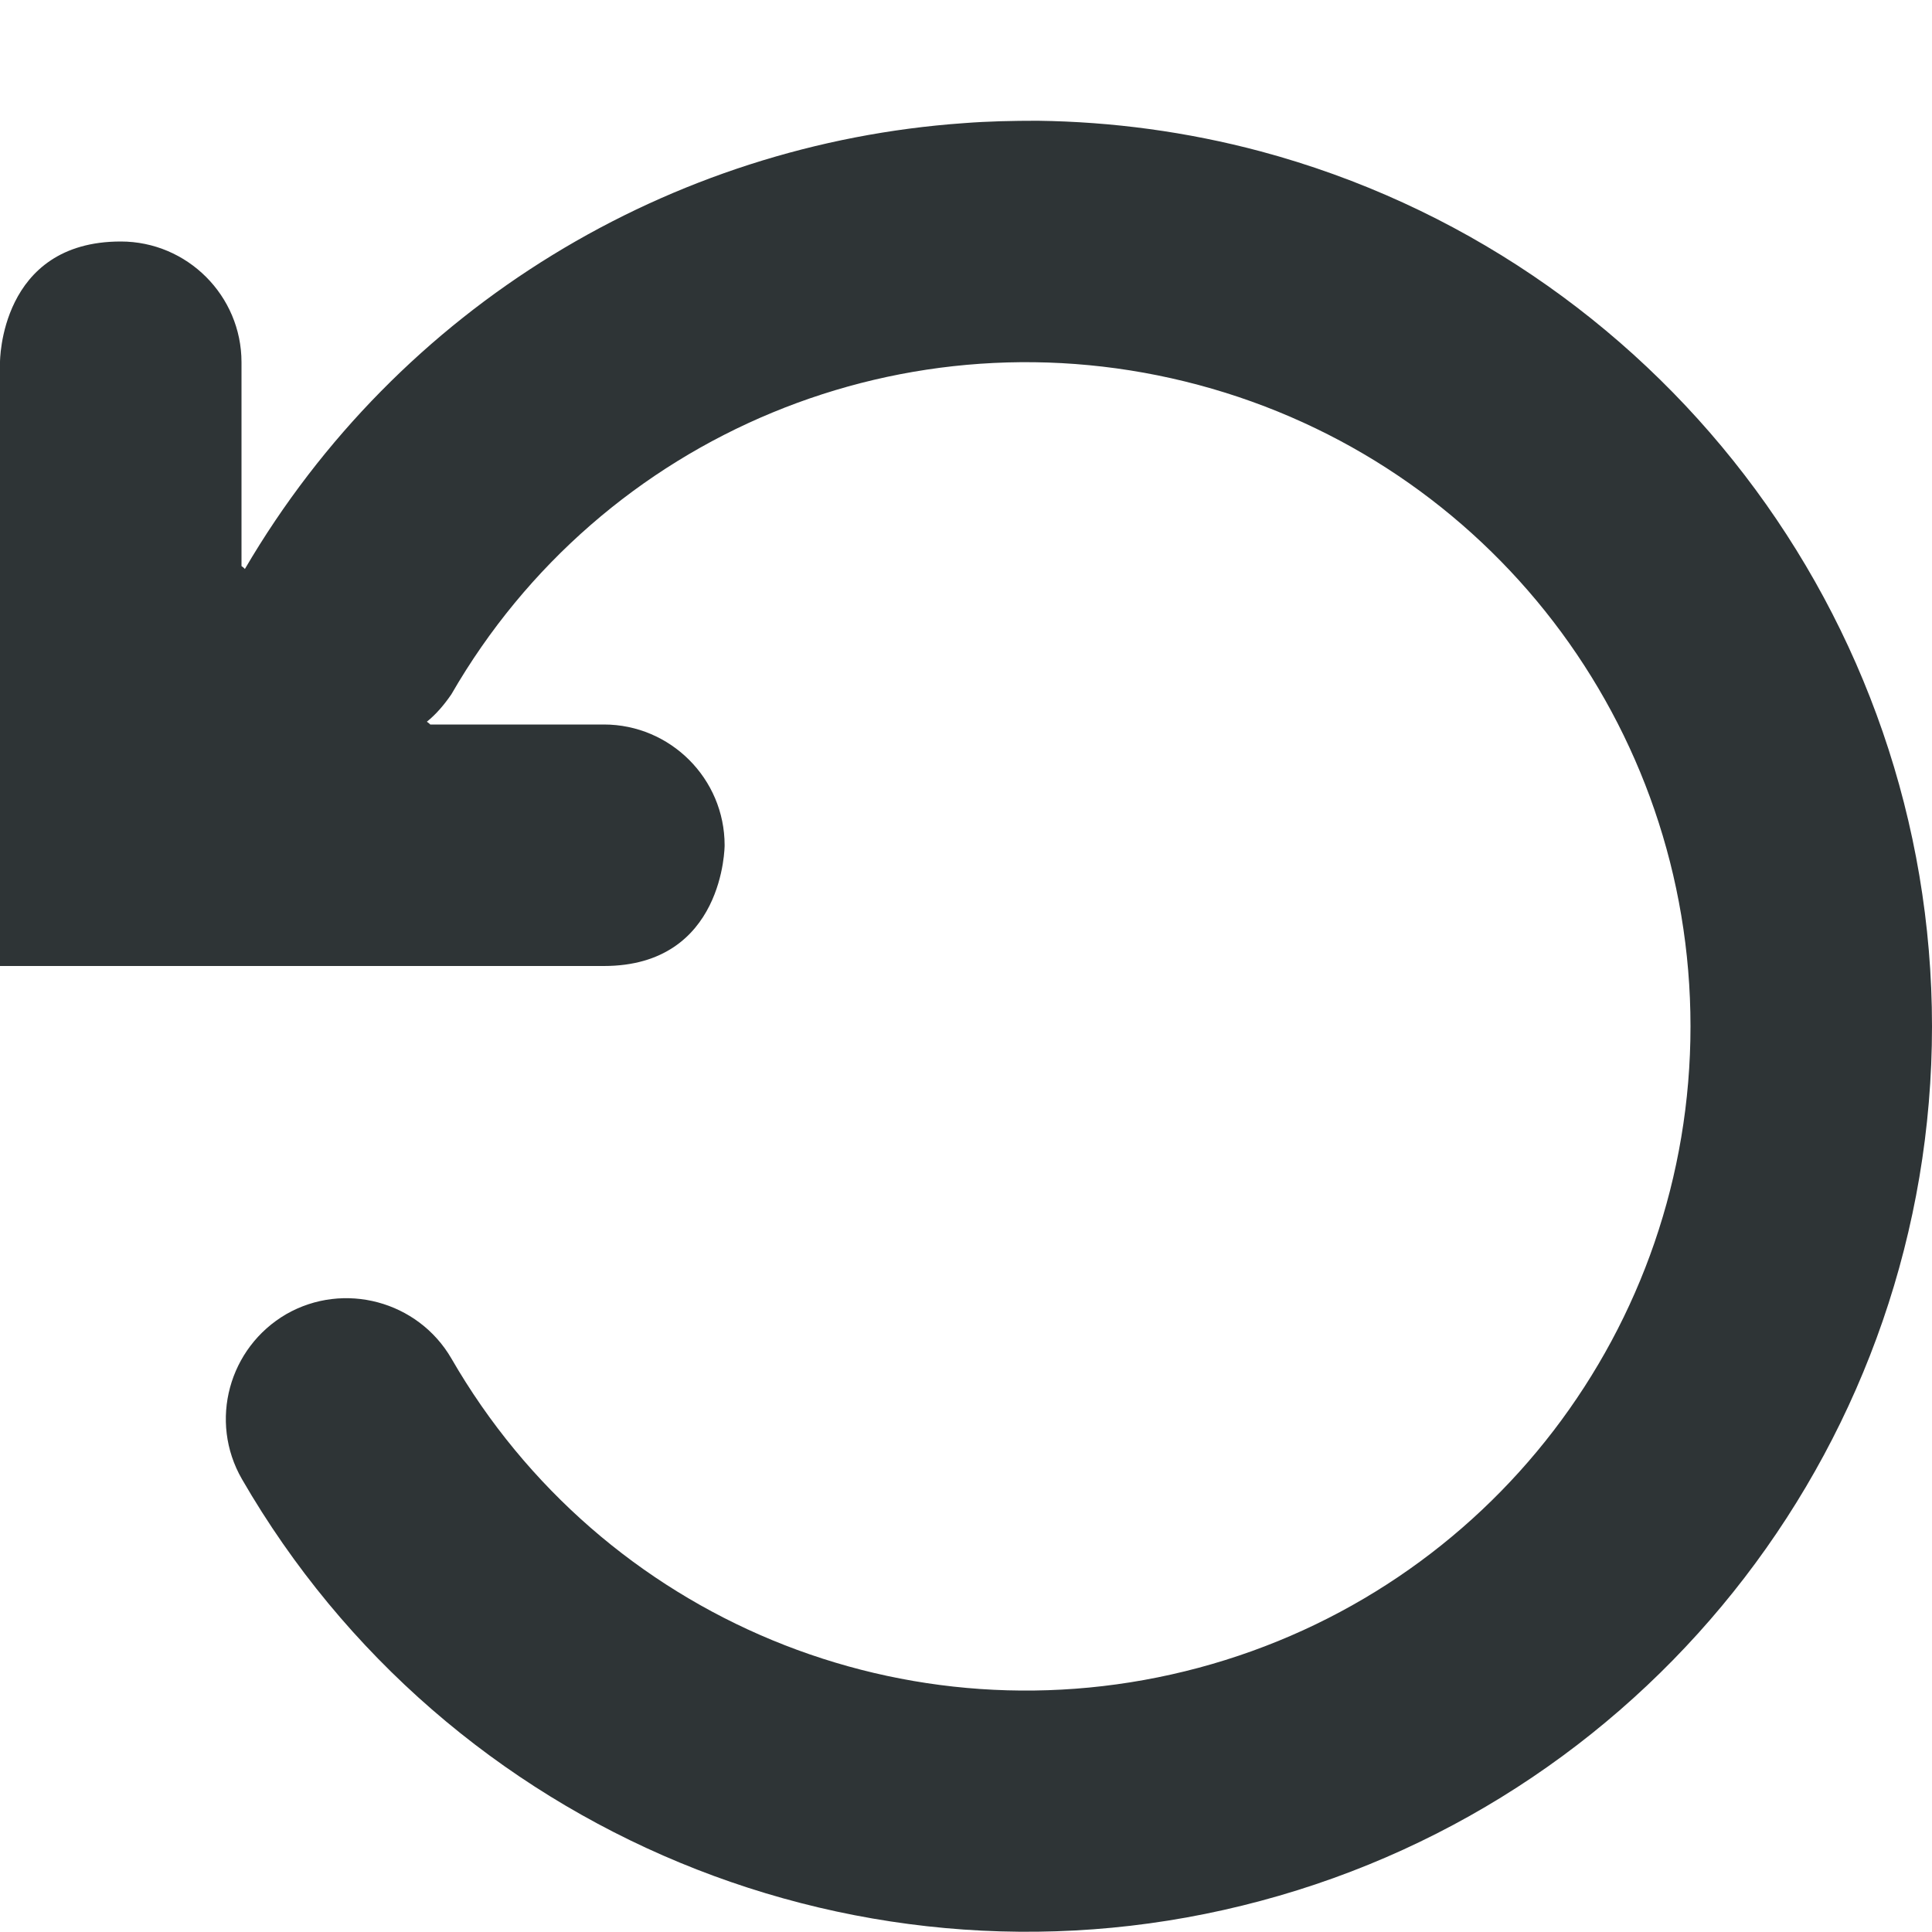
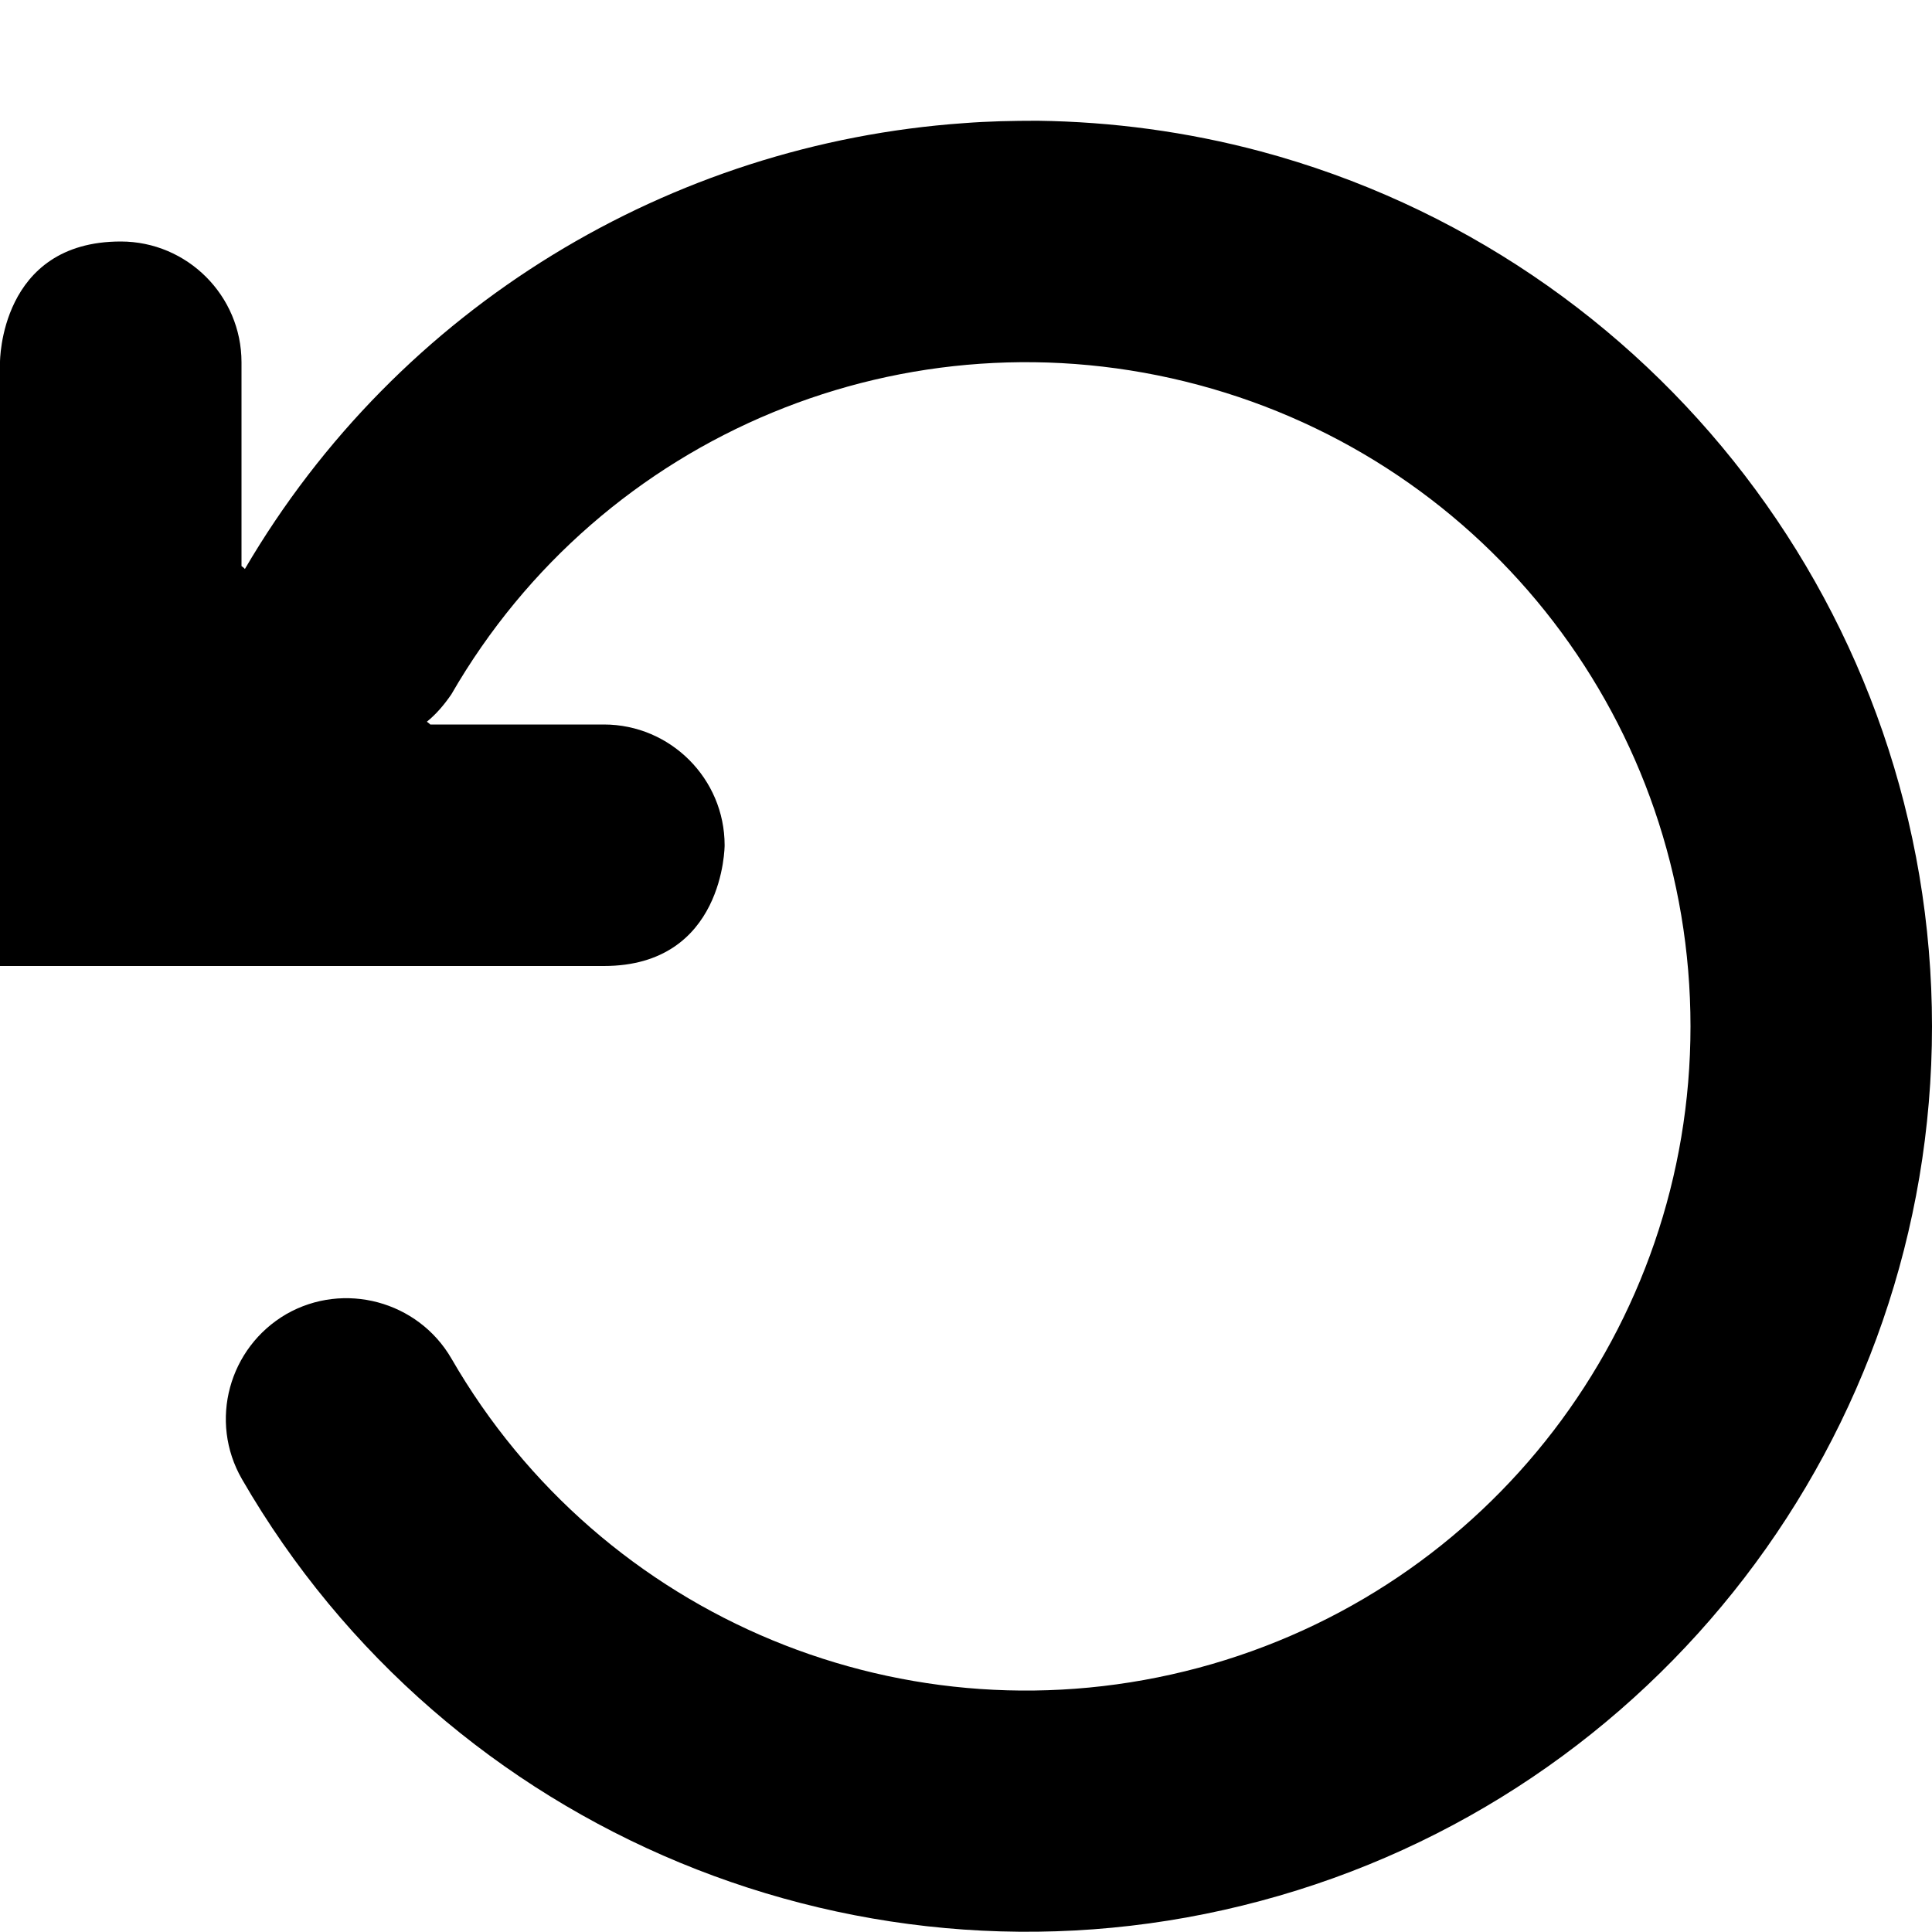
<svg xmlns="http://www.w3.org/2000/svg" height="16px" viewBox="0 0 16 16" width="16px" version="1.1" id="svg1">
  <defs id="defs1" />
-   <path d="m 8.594,1 c 0.613,0.008 1.234,0.09 1.848,0.254 C 13.715,2.133 16,5.109 16,8.5 16,11.891 13.715,14.867 10.441,15.742 7.168,16.621 3.699,15.184 2.004,12.25 c -0.277,-0.48 -0.109,-1.09 0.367,-1.367 0.477,-0.273 1.09,-0.109 1.367,0.367 1.246,2.16 3.777,3.207 6.188,2.562 C 12.332,13.168 14,10.992 14,8.5 14,6.004 12.332,3.832 9.926,3.188 7.516,2.543 4.984,3.59 3.738,5.75 c -0.059,0.086 -0.125,0.164 -0.203,0.227 L 3.555,5.992 3.563,6 h 1.438 c 0.551,0 1,0.449 1,1 0,0 0,1 -1,1 H 2.3288298e-7 V 3 c 0,0 -0.004,-1 1,-1 0.551,0 1,0.449 1,1 v 1.688 l 0.016,0.012 0.012,0.012 C 3.305,2.531 5.559,1.191 7.98,1.02 8.184,1.004 8.387,1 8.594,1 Z m 0,0" fill="#2e3436" id="path1" />
+   <path d="m 8.594,1 c 0.613,0.008 1.234,0.09 1.848,0.254 C 13.715,2.133 16,5.109 16,8.5 16,11.891 13.715,14.867 10.441,15.742 7.168,16.621 3.699,15.184 2.004,12.25 c -0.277,-0.48 -0.109,-1.09 0.367,-1.367 0.477,-0.273 1.09,-0.109 1.367,0.367 1.246,2.16 3.777,3.207 6.188,2.562 C 12.332,13.168 14,10.992 14,8.5 14,6.004 12.332,3.832 9.926,3.188 7.516,2.543 4.984,3.59 3.738,5.75 c -0.059,0.086 -0.125,0.164 -0.203,0.227 L 3.555,5.992 3.563,6 h 1.438 c 0.551,0 1,0.449 1,1 0,0 0,1 -1,1 H 2.3288298e-7 V 3 c 0,0 -0.004,-1 1,-1 0.551,0 1,0.449 1,1 v 1.688 l 0.016,0.012 0.012,0.012 C 3.305,2.531 5.559,1.191 7.98,1.02 8.184,1.004 8.387,1 8.594,1 Z m 0,0" fill="currentColor" id="path1" />
</svg>
